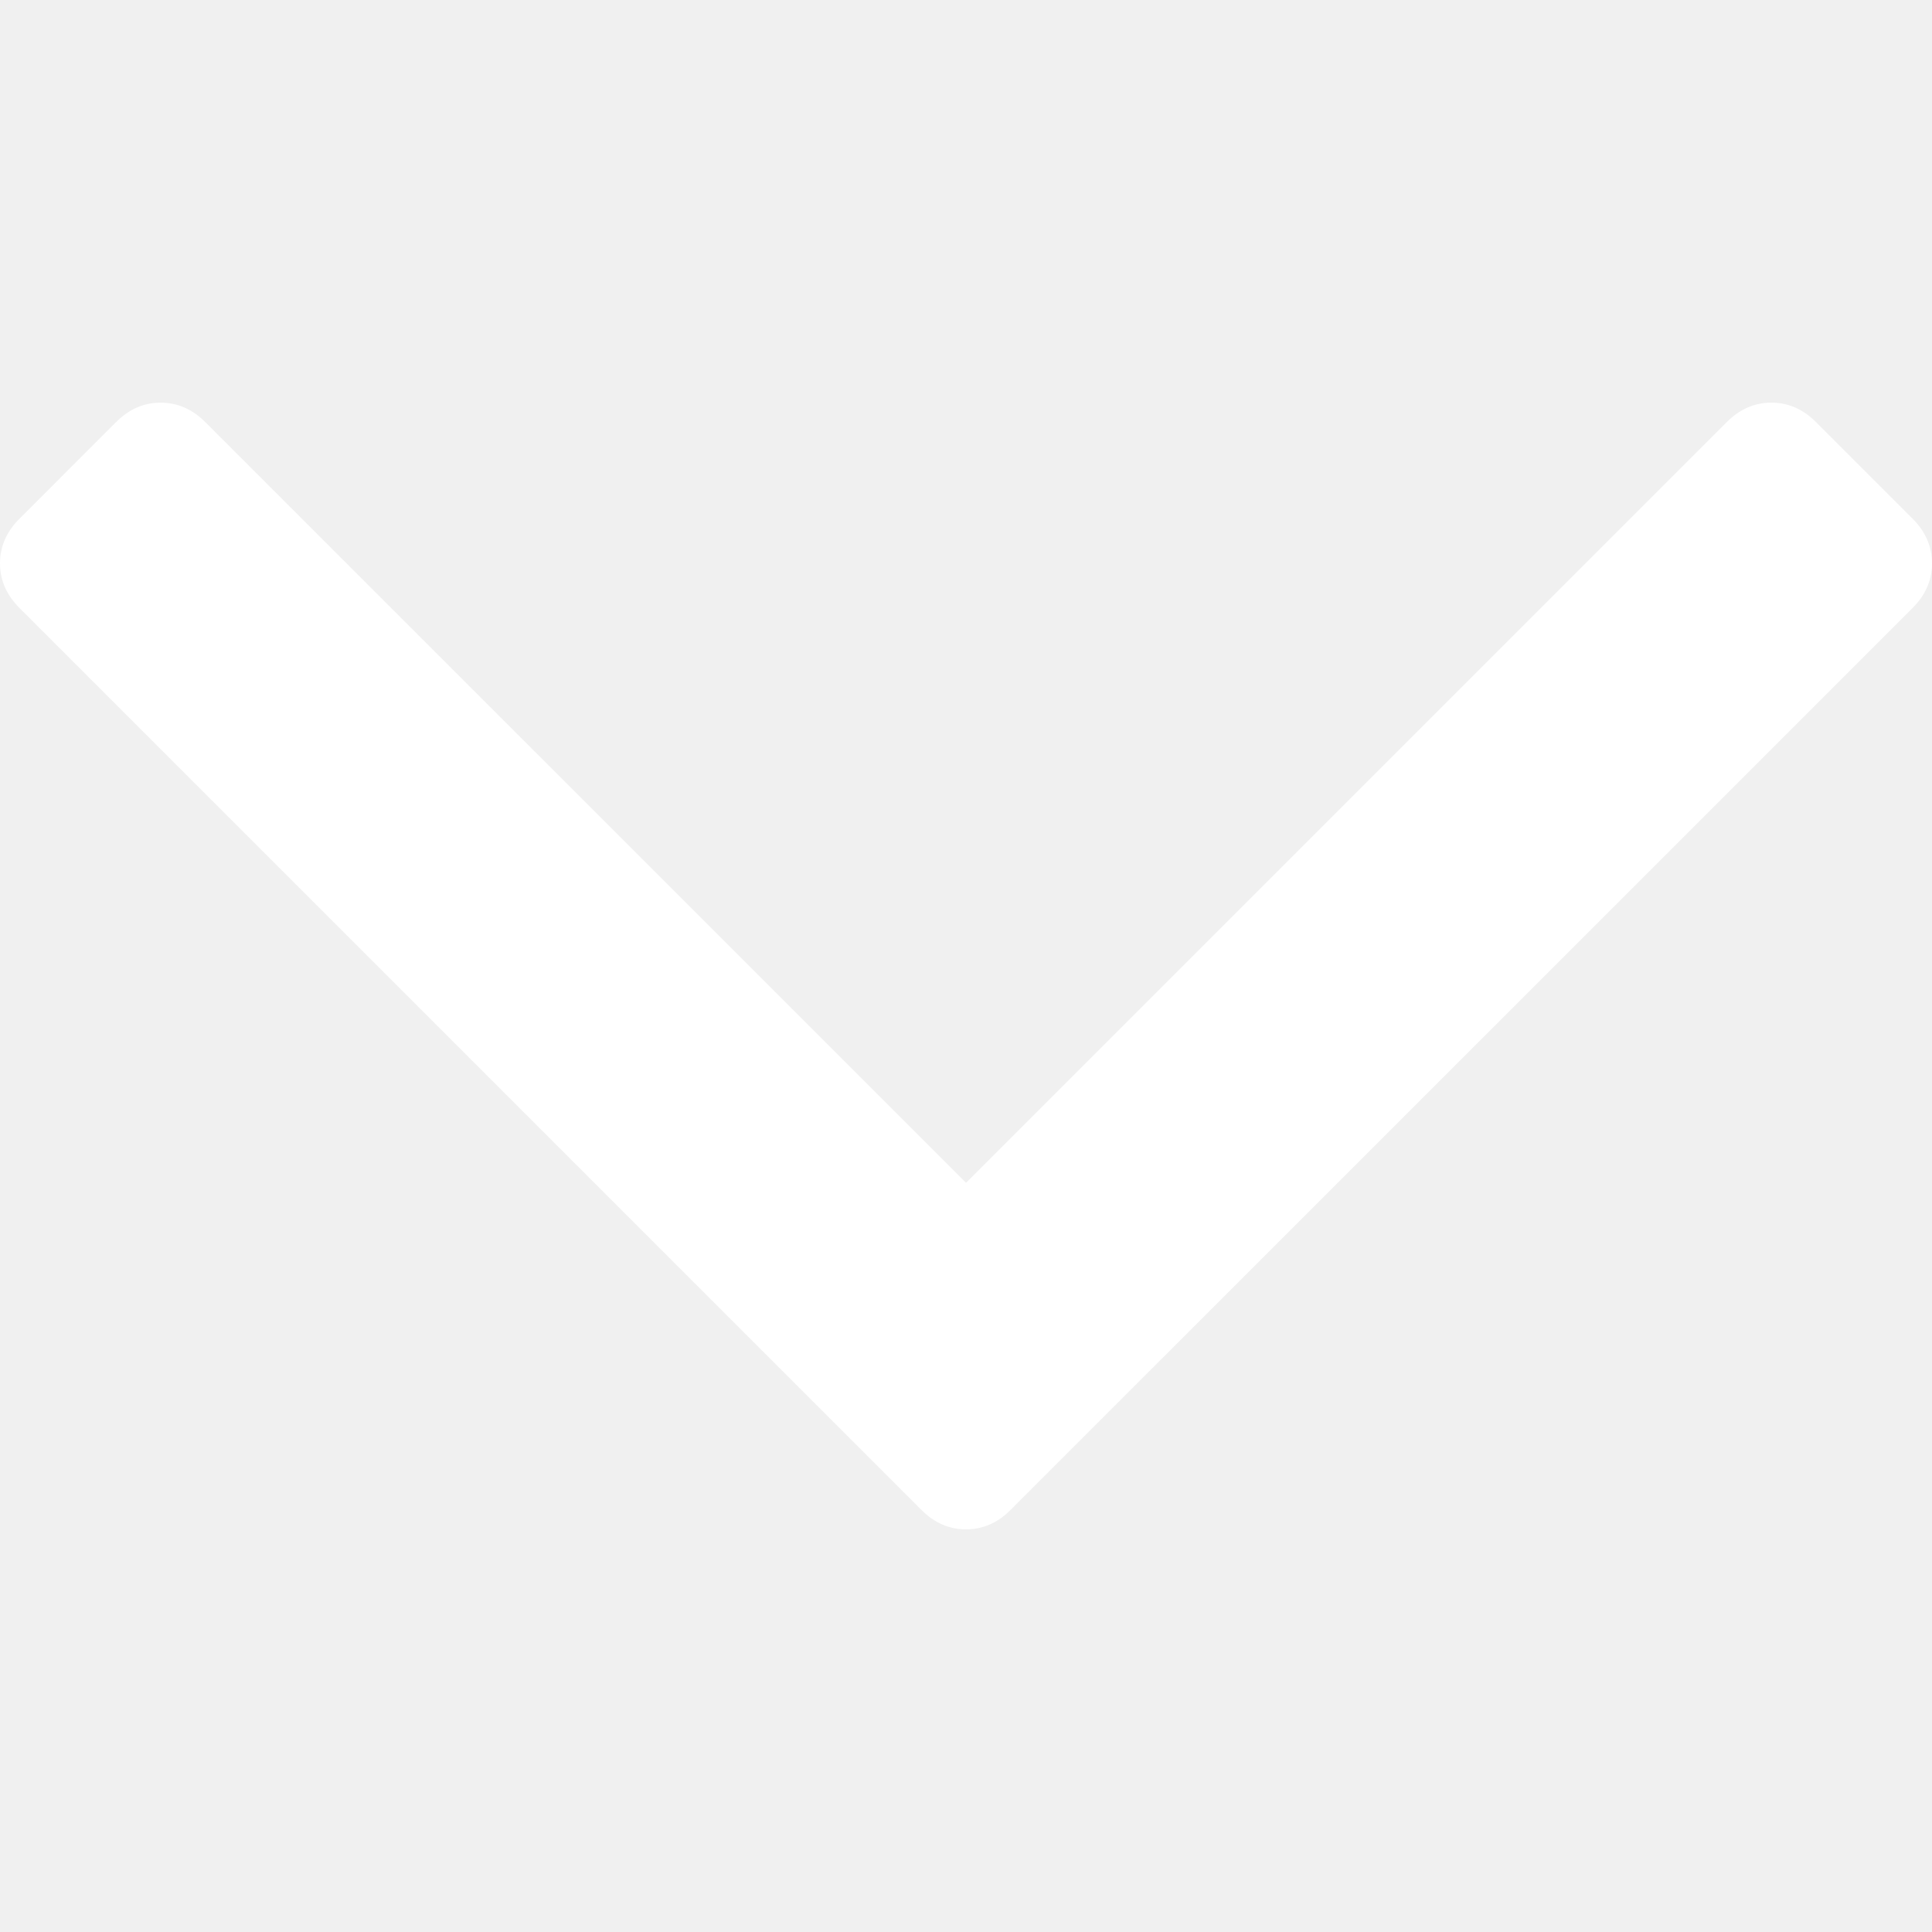
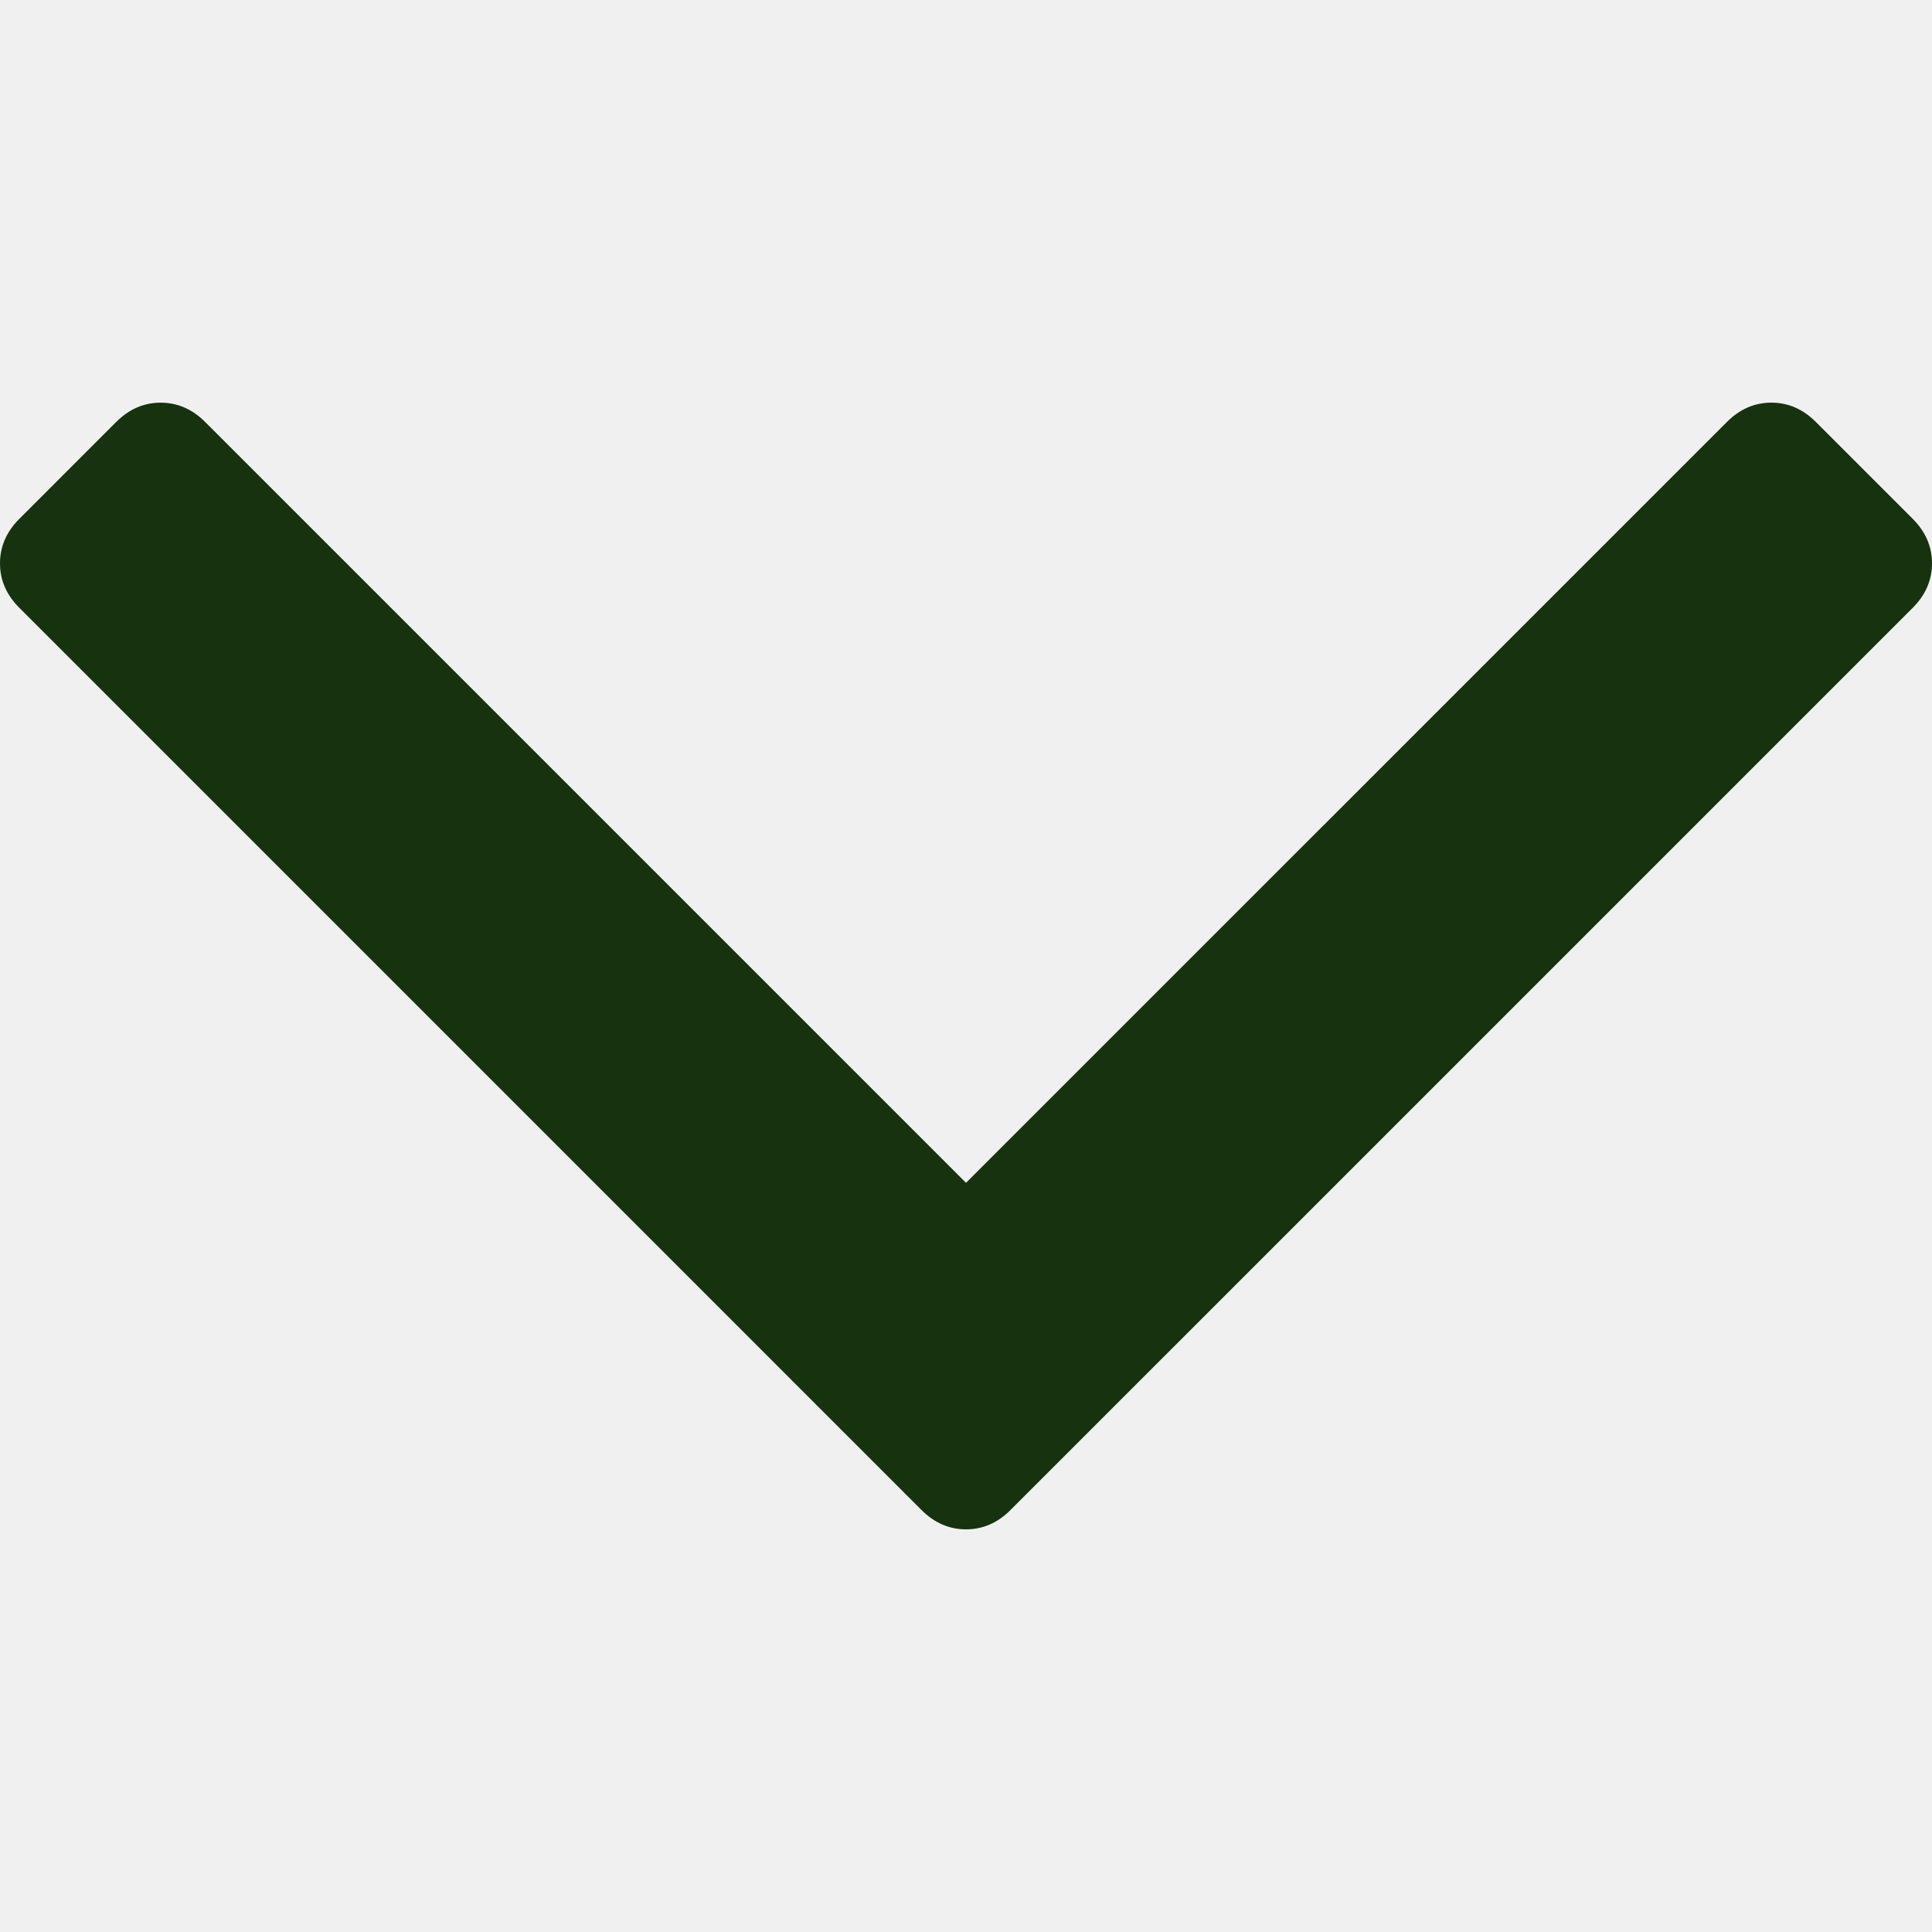
- <svg xmlns="http://www.w3.org/2000/svg" version="1.1" id="Capa_1" x="0px" y="0px" width="20px" height="20px" viewBox="0 0 284.929 284.929" style="enable-background:new 0 0 284.929 284.929;" xml:space="preserve" fill="#ffffff">
+ <svg xmlns="http://www.w3.org/2000/svg" version="1.1" id="Capa_1" x="0px" y="0px" width="20px" height="20px" viewBox="0 0 284.929 284.929" style="enable-background:new 0 0 284.929 284.929;" xml:space="preserve" fill="rgb(22 50 15)">
  <g>
    <path d="M282.082,76.511l-14.274-14.273c-1.902-1.906-4.093-2.856-6.57-2.856c-2.471,0-4.661,0.95-6.563,2.856L142.466,174.441   L30.262,62.241c-1.903-1.906-4.093-2.856-6.567-2.856c-2.475,0-4.665,0.95-6.567,2.856L2.856,76.515C0.95,78.417,0,80.607,0,83.082   c0,2.473,0.953,4.663,2.856,6.565l133.043,133.046c1.902,1.903,4.093,2.854,6.567,2.854s4.661-0.951,6.562-2.854L282.082,89.647   c1.902-1.903,2.847-4.093,2.847-6.565C284.929,80.607,283.984,78.417,282.082,76.511z" />
  </g>
  <g>
</g>
  <g>
</g>
  <g>
</g>
  <g>
</g>
  <g>
</g>
  <g>
</g>
  <g>
</g>
  <g>
</g>
  <g>
</g>
  <g>
</g>
  <g>
</g>
  <g>
</g>
  <g>
</g>
  <g>
</g>
  <g>
</g>
</svg>
